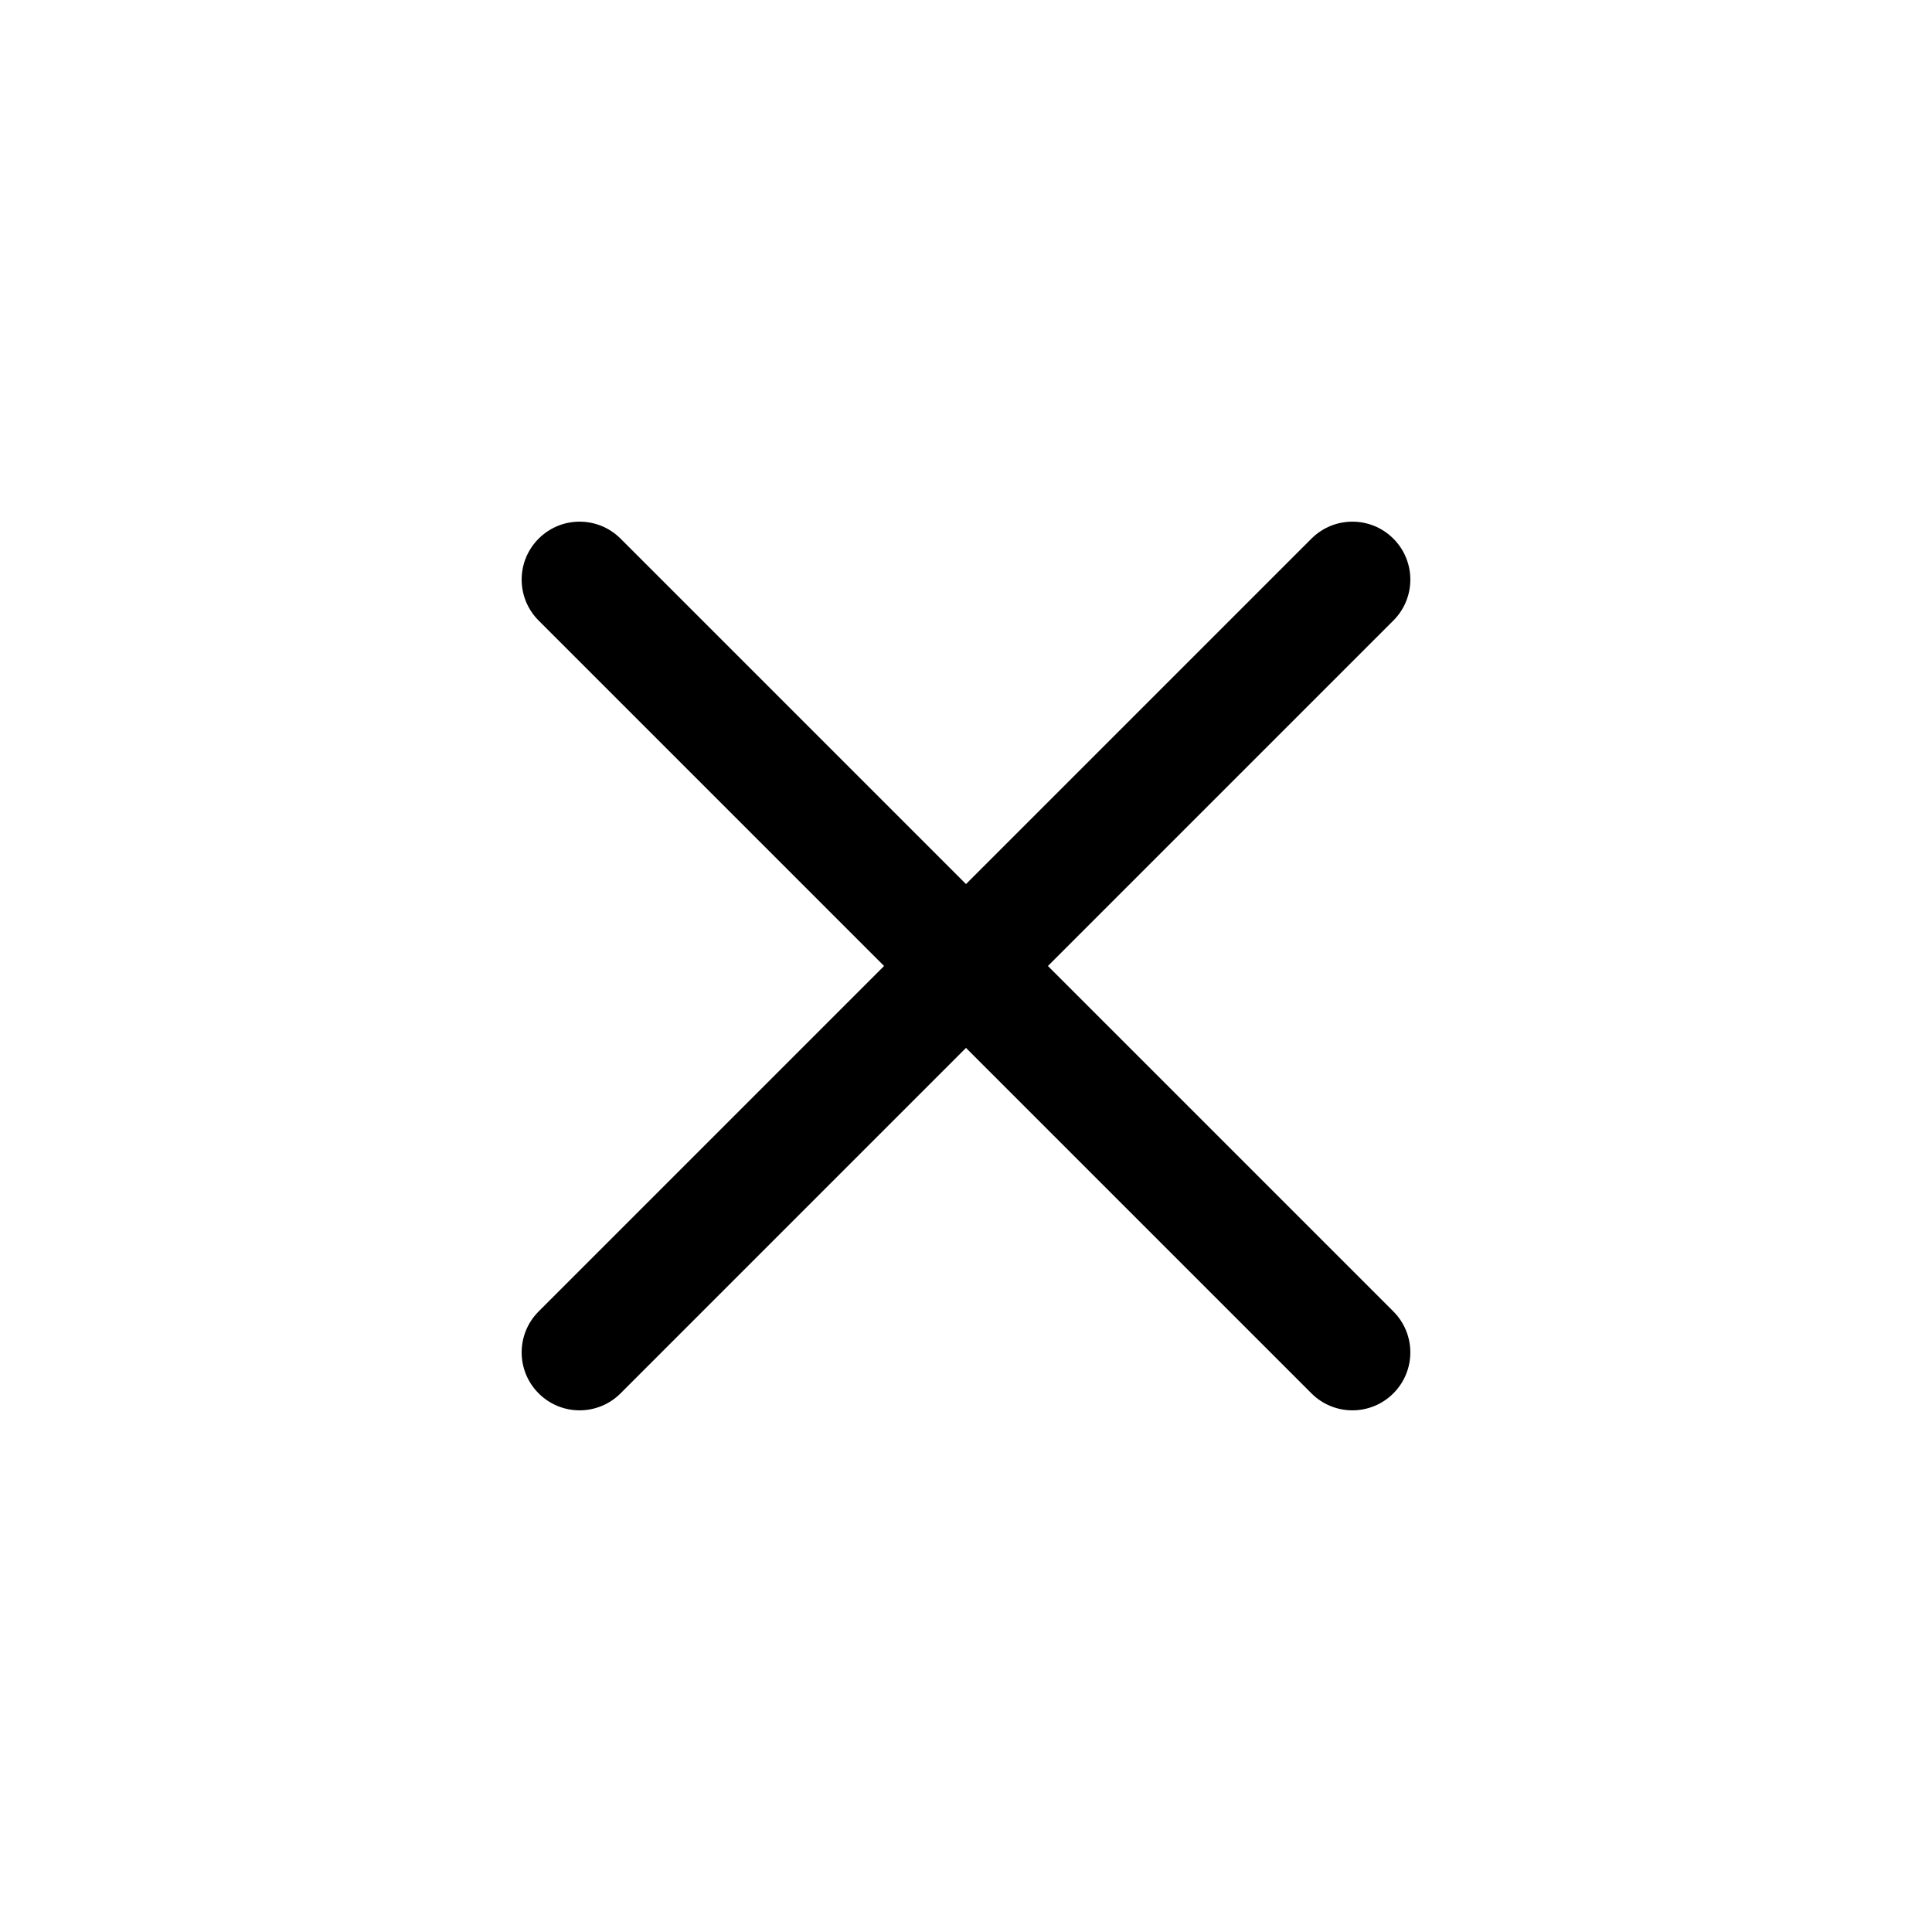
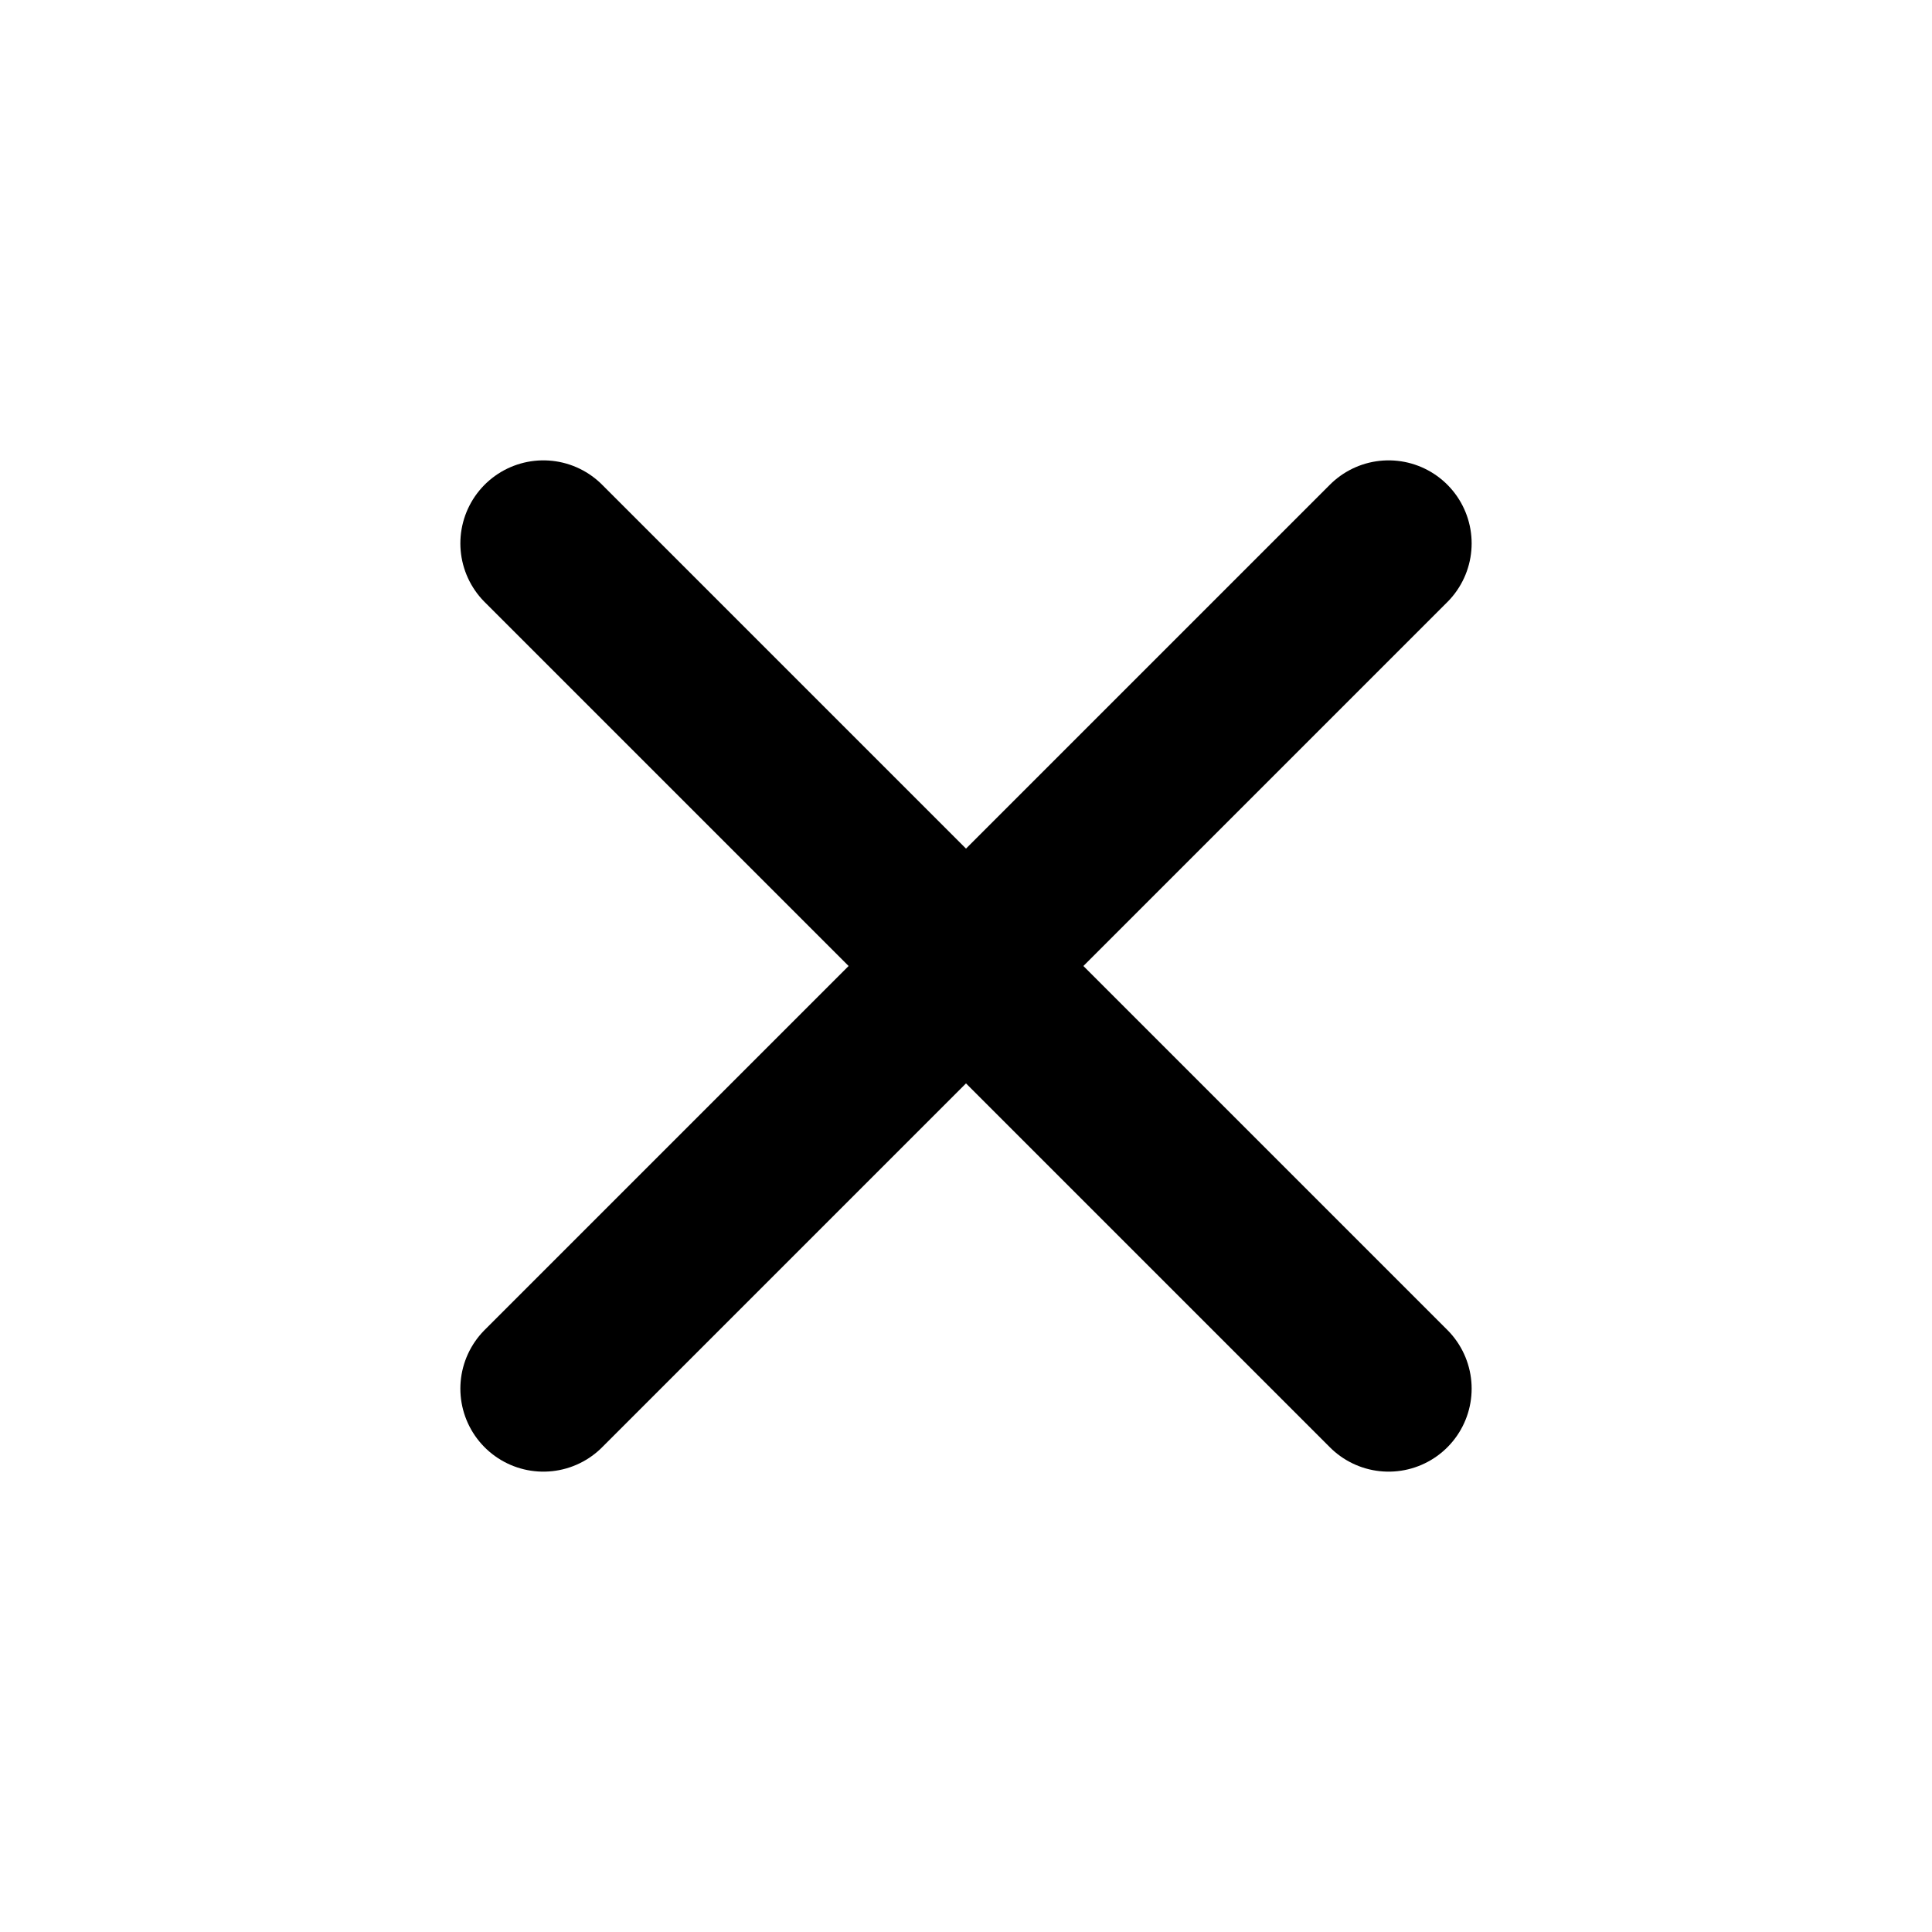
- <svg xmlns="http://www.w3.org/2000/svg" width="24" height="24" viewBox="0 -0.5 25 25" fill="none">
-   <path d="M6.97 16.47C6.677 16.763 6.677 17.237 6.97 17.53C7.263 17.823 7.737 17.823 8.03 17.53L6.97 16.47ZM13.03 12.53C13.323 12.237 13.323 11.763 13.03 11.47C12.737 11.177 12.263 11.177 11.97 11.47L13.03 12.53ZM11.97 11.47C11.677 11.763 11.677 12.237 11.97 12.53C12.263 12.823 12.737 12.823 13.03 12.53L11.97 11.47ZM18.03 7.53C18.323 7.237 18.323 6.763 18.03 6.47C17.737 6.177 17.263 6.177 16.97 6.47L18.03 7.53ZM13.03 11.47C12.737 11.177 12.263 11.177 11.97 11.47C11.677 11.763 11.677 12.237 11.97 12.53L13.03 11.47ZM16.97 17.53C17.263 17.823 17.737 17.823 18.03 17.53C18.323 17.237 18.323 16.763 18.03 16.47L16.97 17.53ZM11.97 12.53C12.263 12.823 12.737 12.823 13.03 12.53C13.323 12.237 13.323 11.763 13.03 11.47L11.97 12.53ZM8.03 6.47C7.737 6.177 7.263 6.177 6.97 6.47C6.677 6.763 6.677 7.237 6.97 7.53L8.03 6.47ZM8.03 17.53L13.03 12.53L11.97 11.47L6.97 16.47L8.03 17.53ZM13.03 12.53L18.03 7.53L16.97 6.47L11.97 11.47L13.03 12.53ZM11.97 12.53L16.97 17.53L18.03 16.47L13.03 11.47L11.97 12.53ZM13.03 11.47L8.03 6.47L6.97 7.53L11.97 12.53L13.03 11.47Z" fill="currentColor" />
+ <svg xmlns="http://www.w3.org/2000/svg" viewBox="0 0 512 512">
+   <path fill="none" stroke="currentColor" stroke-linecap="round" stroke-linejoin="round" stroke-width="44" d="M368 368L144 144M368 144L144 368" />
</svg>
